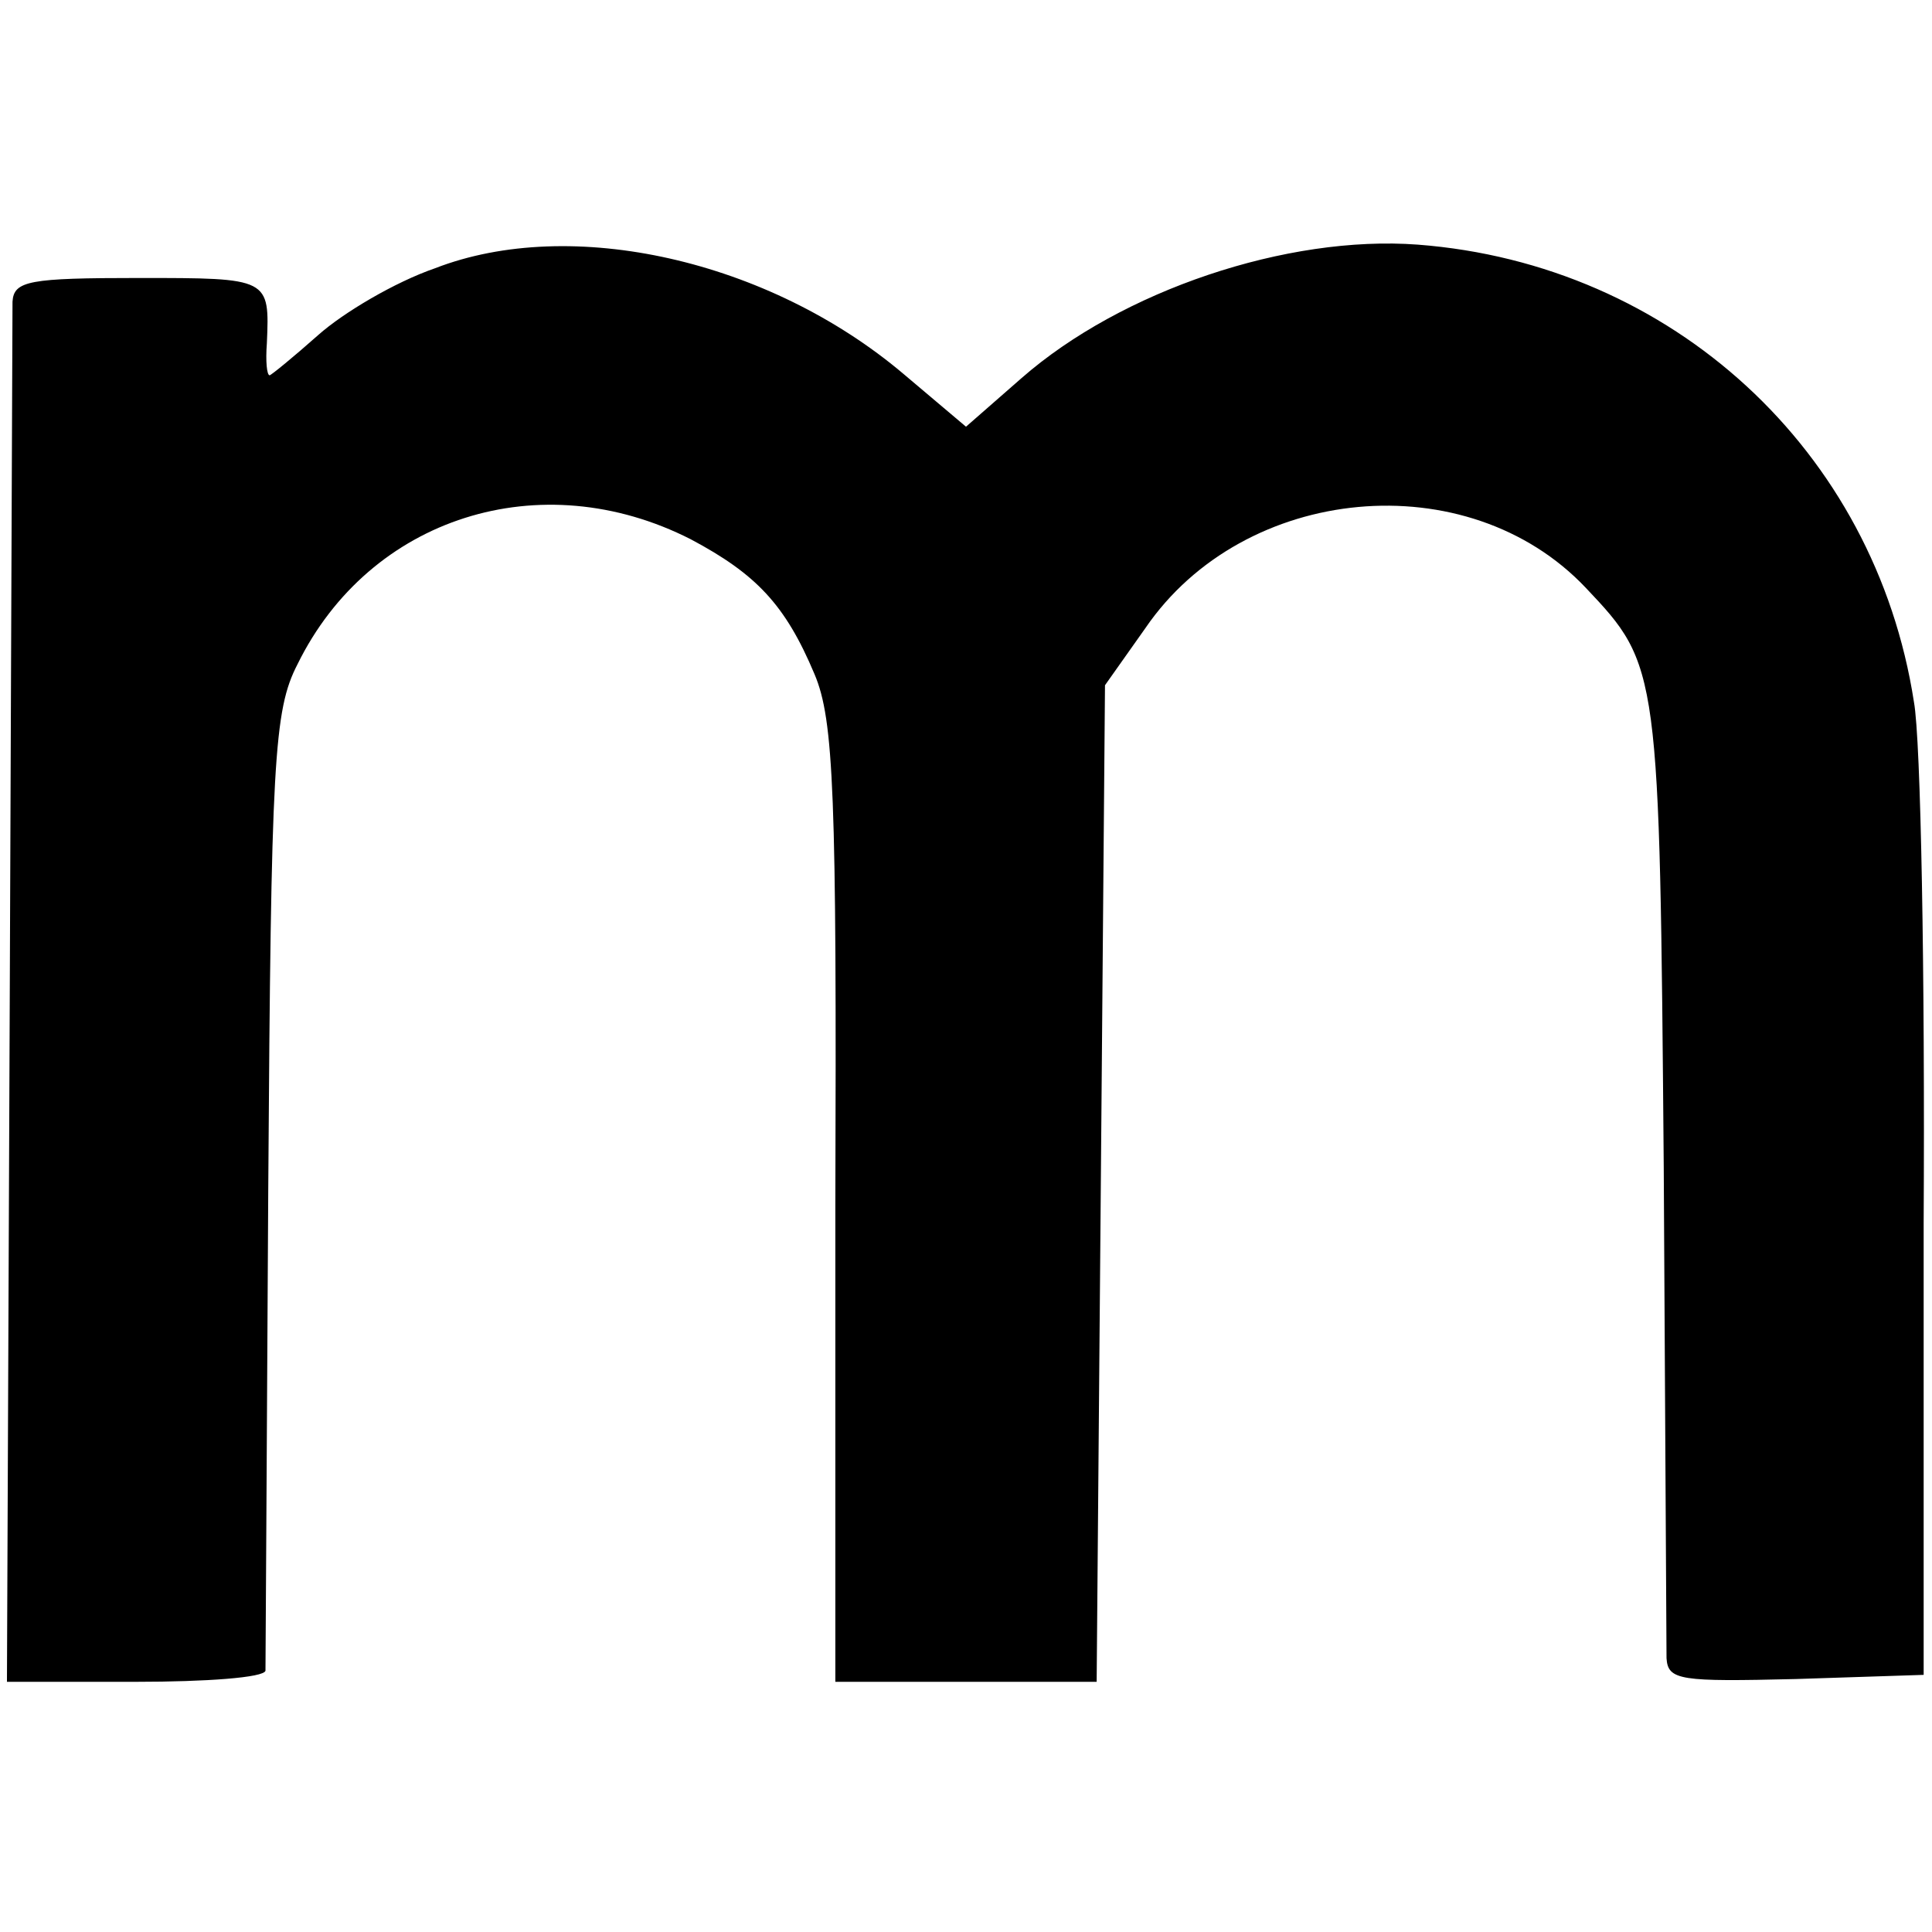
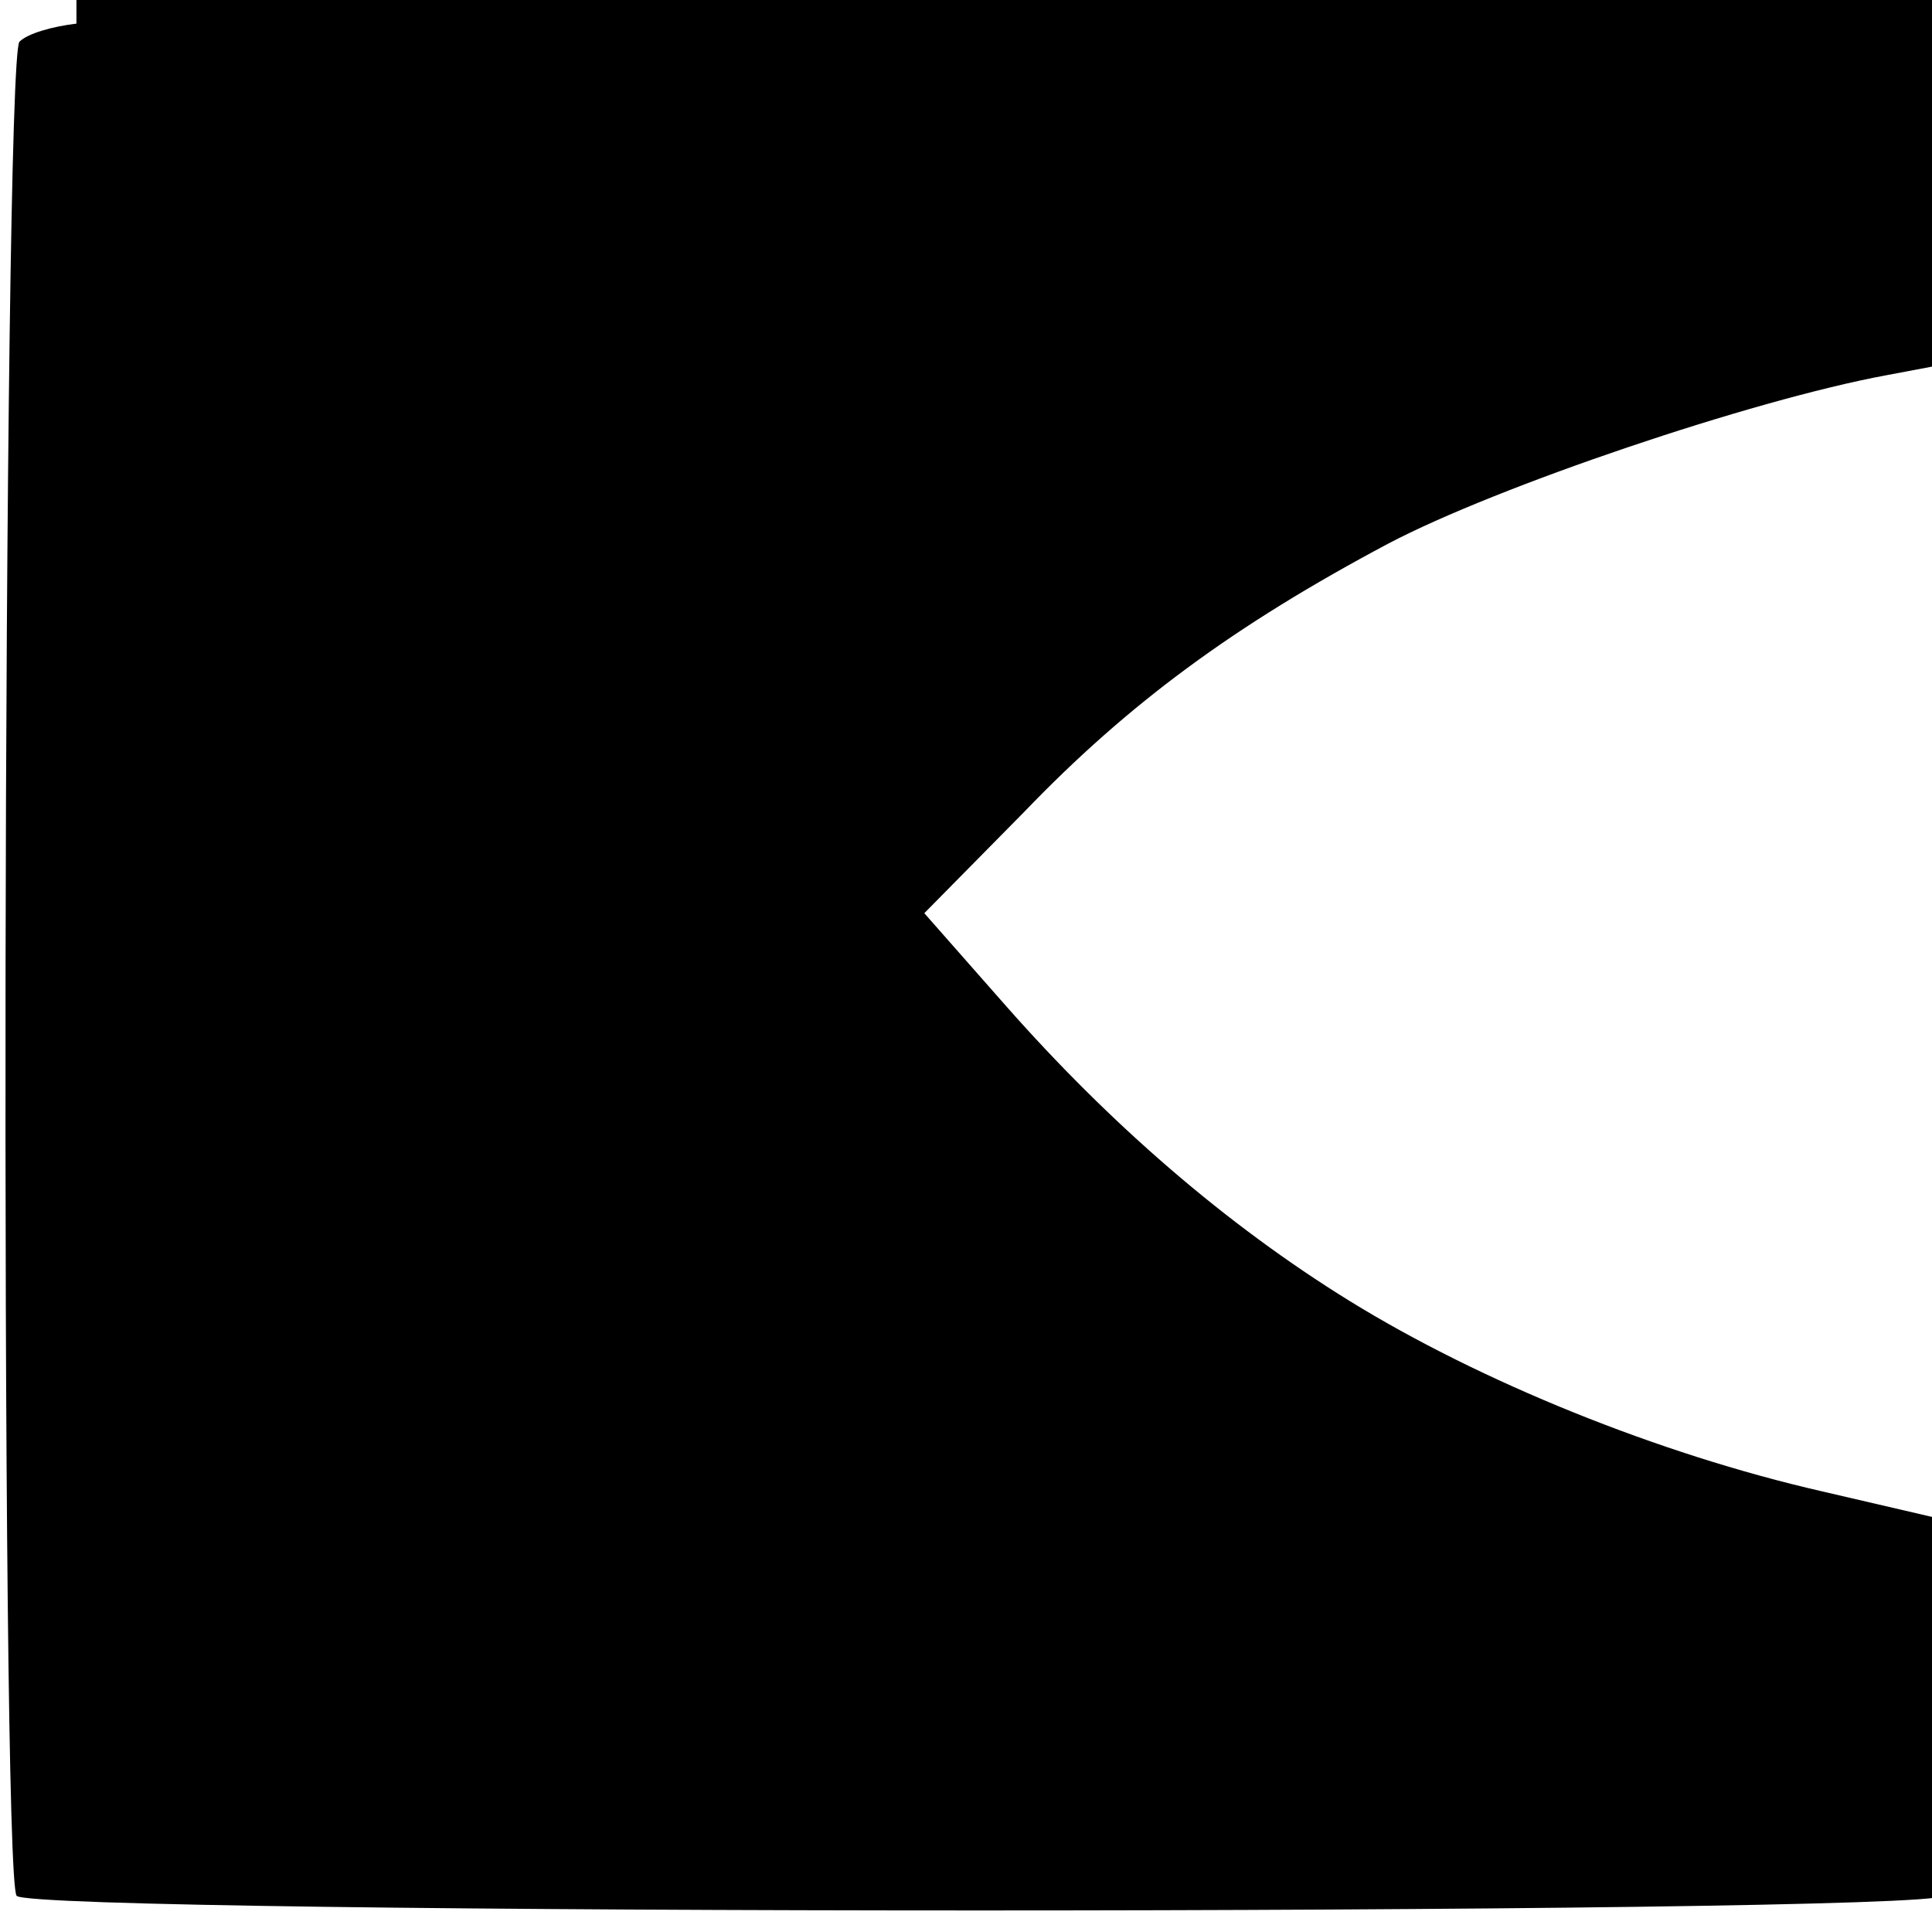
<svg xmlns="http://www.w3.org/2000/svg" version="1.0" width="139pt" height="139pt" viewBox="0 0 139 139" preserveAspectRatio="xMidYMid meet">
  <g transform="translate(0,139) scale(0.1,-0.1)" fill="#000000" stroke="none">
-     <path d="M313 1197 c-29 -10 -66 -32 -84 -48 -18 -16 -34 -29 -35 -29 -2 0 -3 10 -2 23 2 47 2 47 -92 47 -79 0 -90 -2 -91 -17 0 -10 -1 -237 -2 -506 l-2 -487 93 0 c50 0 92 3 93 8 0 4 1 160 2 347 2 308 4 344 21 377 52 106 175 145 283 90 47 -25 68 -47 89 -97 14 -33 16 -87 15 -382 l0 -343 94 0 94 0 3 358 3 359 29 41 c71 104 232 119 317 29 53 -56 53 -58 56 -417 1 -184 2 -343 2 -353 1 -16 10 -17 93 -15 l92 3 0 325 c1 179 -2 348 -7 375 -28 181 -174 315 -357 329 -94 7 -213 -33 -285 -96 l-40 -35 -45 38 c-97 82 -239 114 -337 76z" />
+     <path d="M55 1373 c-17 -2 -35 -7 -41 -13 -12 -12 -14 -1322 -2 -1334 14 -14 1372 -14 1386 0 7 7 12 60 12 140 l0 128 -99 23 c-118 27 -246 79 -340 137 -89 55 -172 127 -247 212 l-59 67 72 73 c75 78 151 134 262 193 78 41 261 103 358 121 l53 10 0 131 c0 103 -3 133 -15 140 -13 8 -1303 10 -1340 2z" />
  </g>
</svg>
